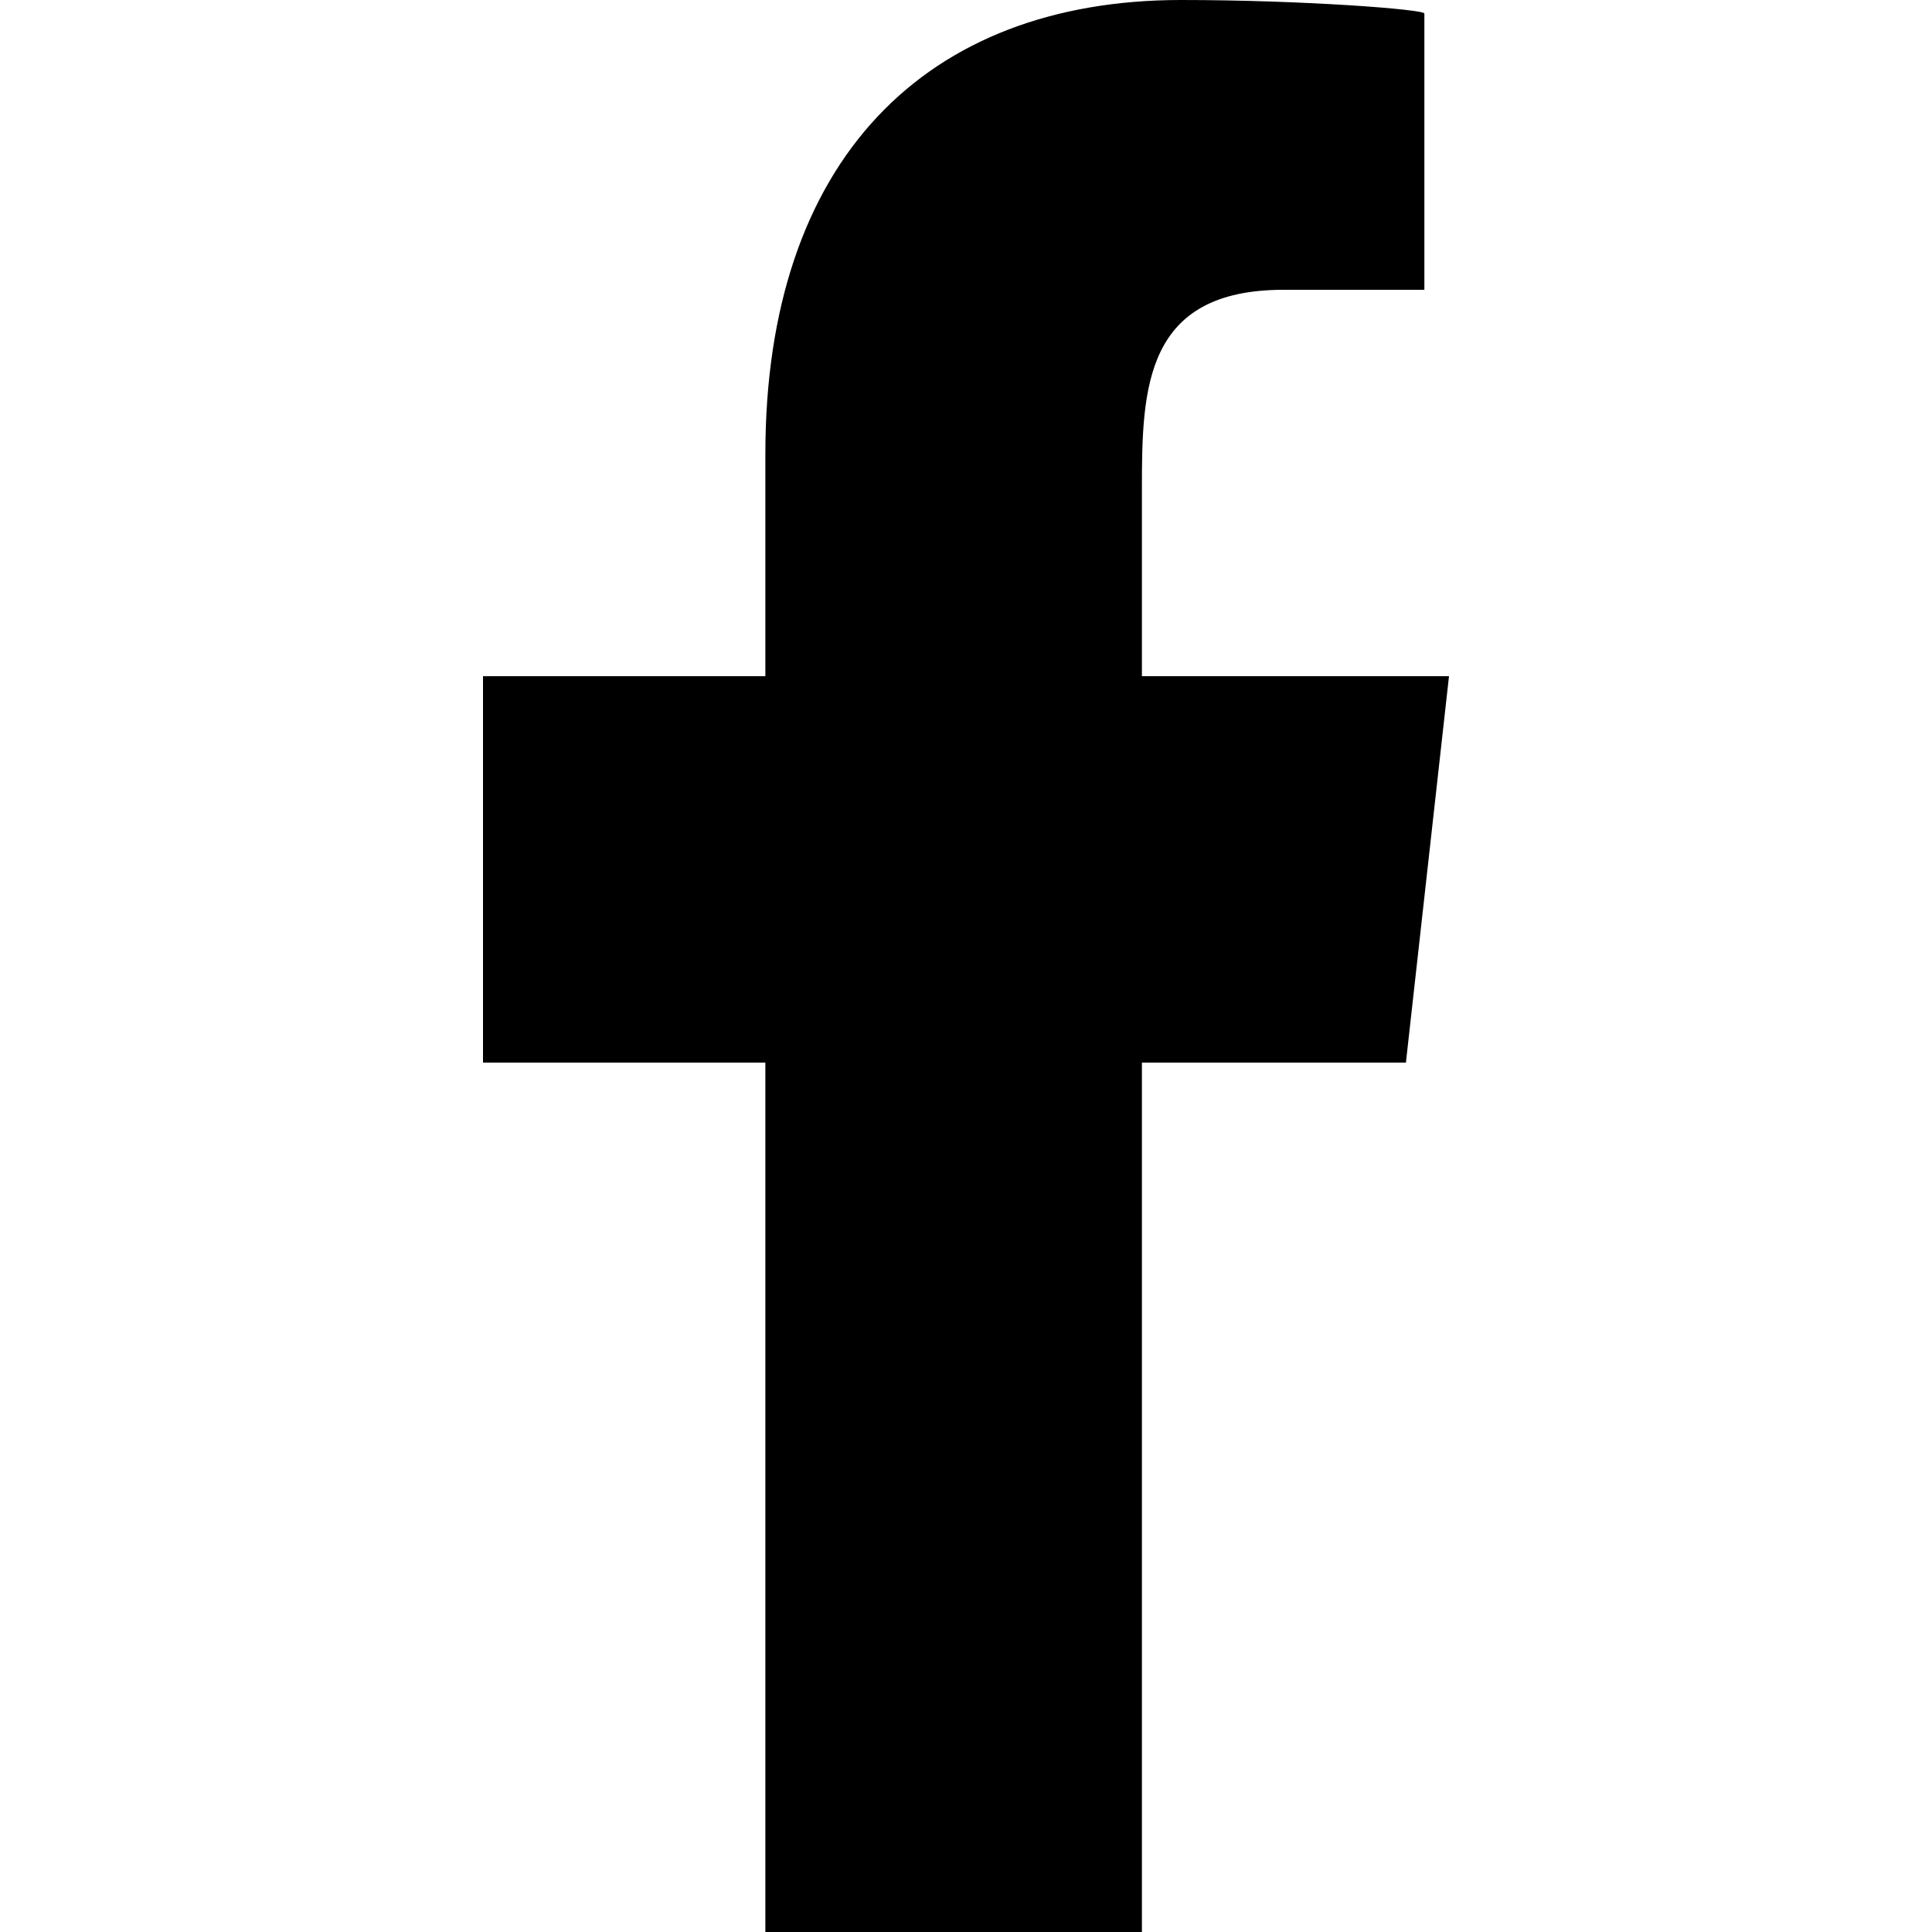
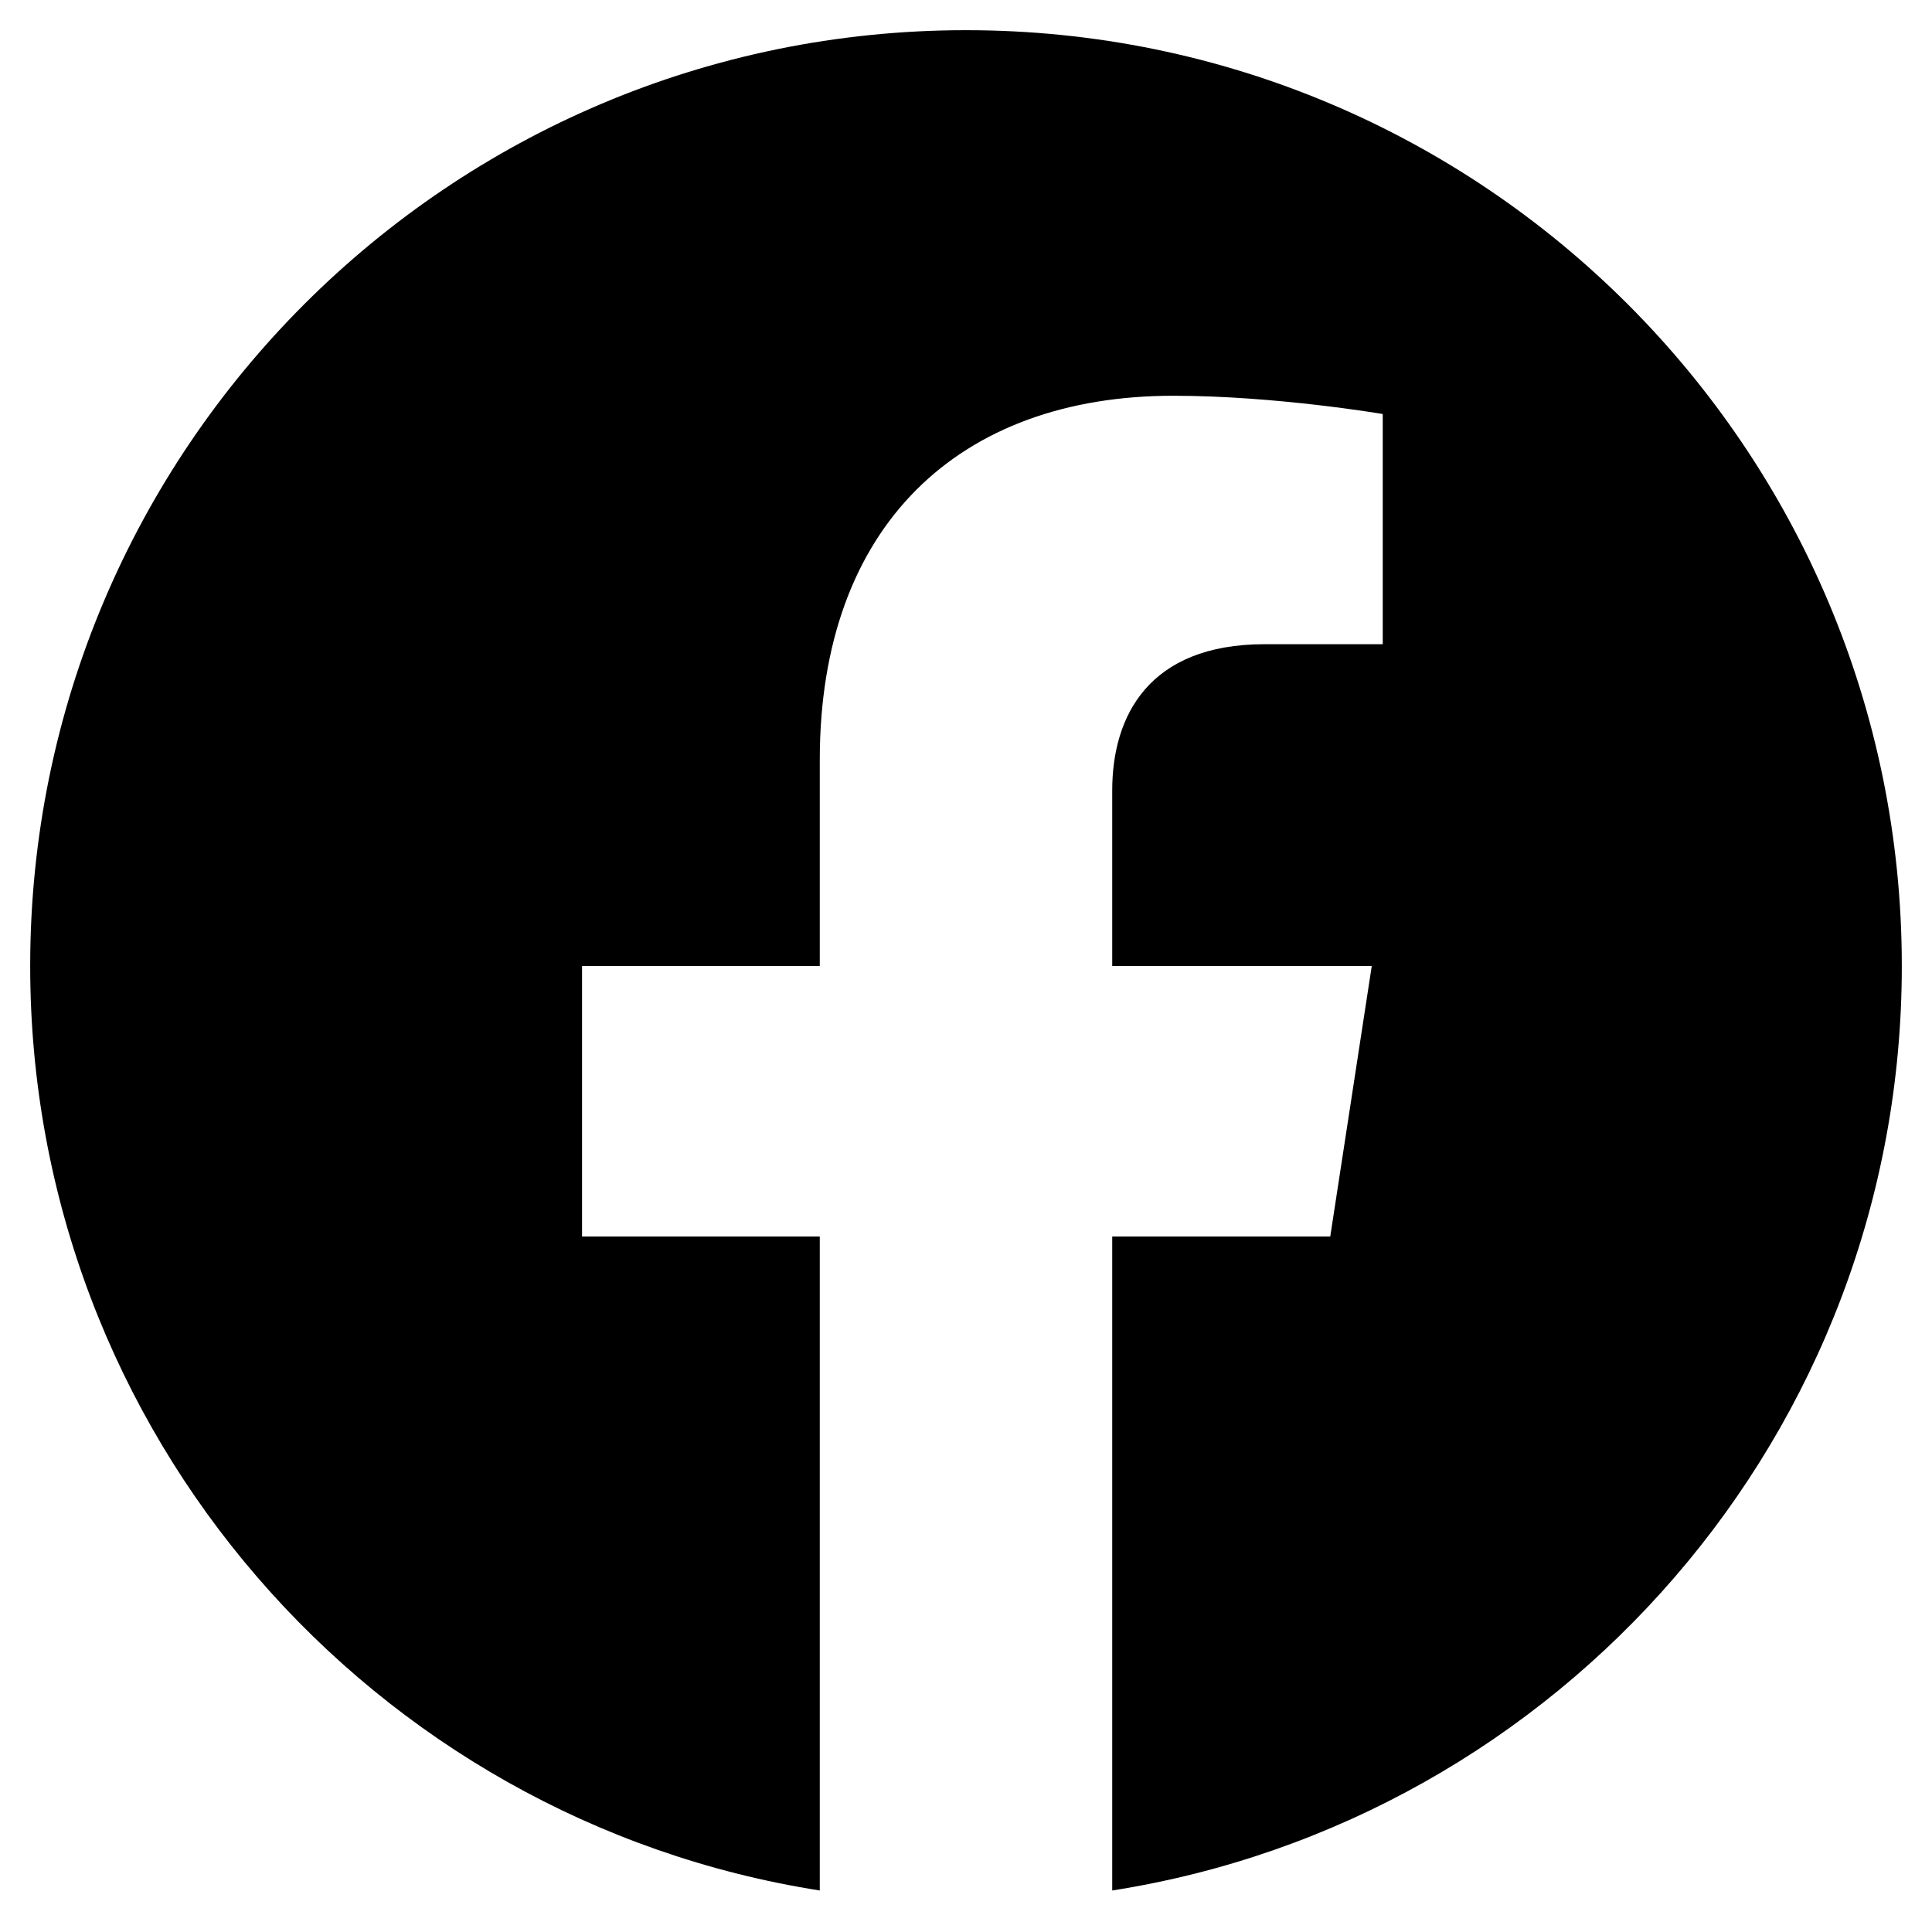
- <svg xmlns="http://www.w3.org/2000/svg" width="800px" height="800px" viewBox="-5 0 20 20" version="1.1">
-   <defs>
- 
- </defs>
-   <g id="Page-1" stroke="none" stroke-width="1" fill="none" fill-rule="evenodd">
-     <g id="Dribbble-Light-Preview" transform="translate(-385, -7399)" fill="#000000">
-       <g id="icons" transform="translate(56, 160)">
-         <path d="M335.821,7259 L335.821,7250 L338.554,7250 L339,7246 L335.821,7246 L335.821,7244.052 C335.821,7243.022 335.848,7242 337.287,7242 L338.745,7242 L338.745,7239.14 C338.745,7239.097 337.492,7239 336.226,7239 C333.58,7239 331.923,7240.657 331.923,7243.7 L331.923,7246 L329,7246 L329,7250 L331.923,7250 L331.923,7259 L335.821,7259 Z" id="facebook-[#176]">
- 
- </path>
-       </g>
-     </g>
-   </g>
+ <svg xmlns="http://www.w3.org/2000/svg" viewBox="0 0 512 512">
+   <path d="M504 256C504 119 393 8 256 8S8 119 8 256c0 123.78 90.69 226.38 209.25 245V327.69h-63V256h63v-54.64c0-62.15 37-96.48 93.67-96.48 27.14 0 55.52 4.84 55.52 4.84v61h-31.28c-30.8 0-40.41 19.12-40.41 38.73V256h68.78l-11 71.69h-57.78V501C413.31 482.38 504 379.78 504 256z" />
</svg>
